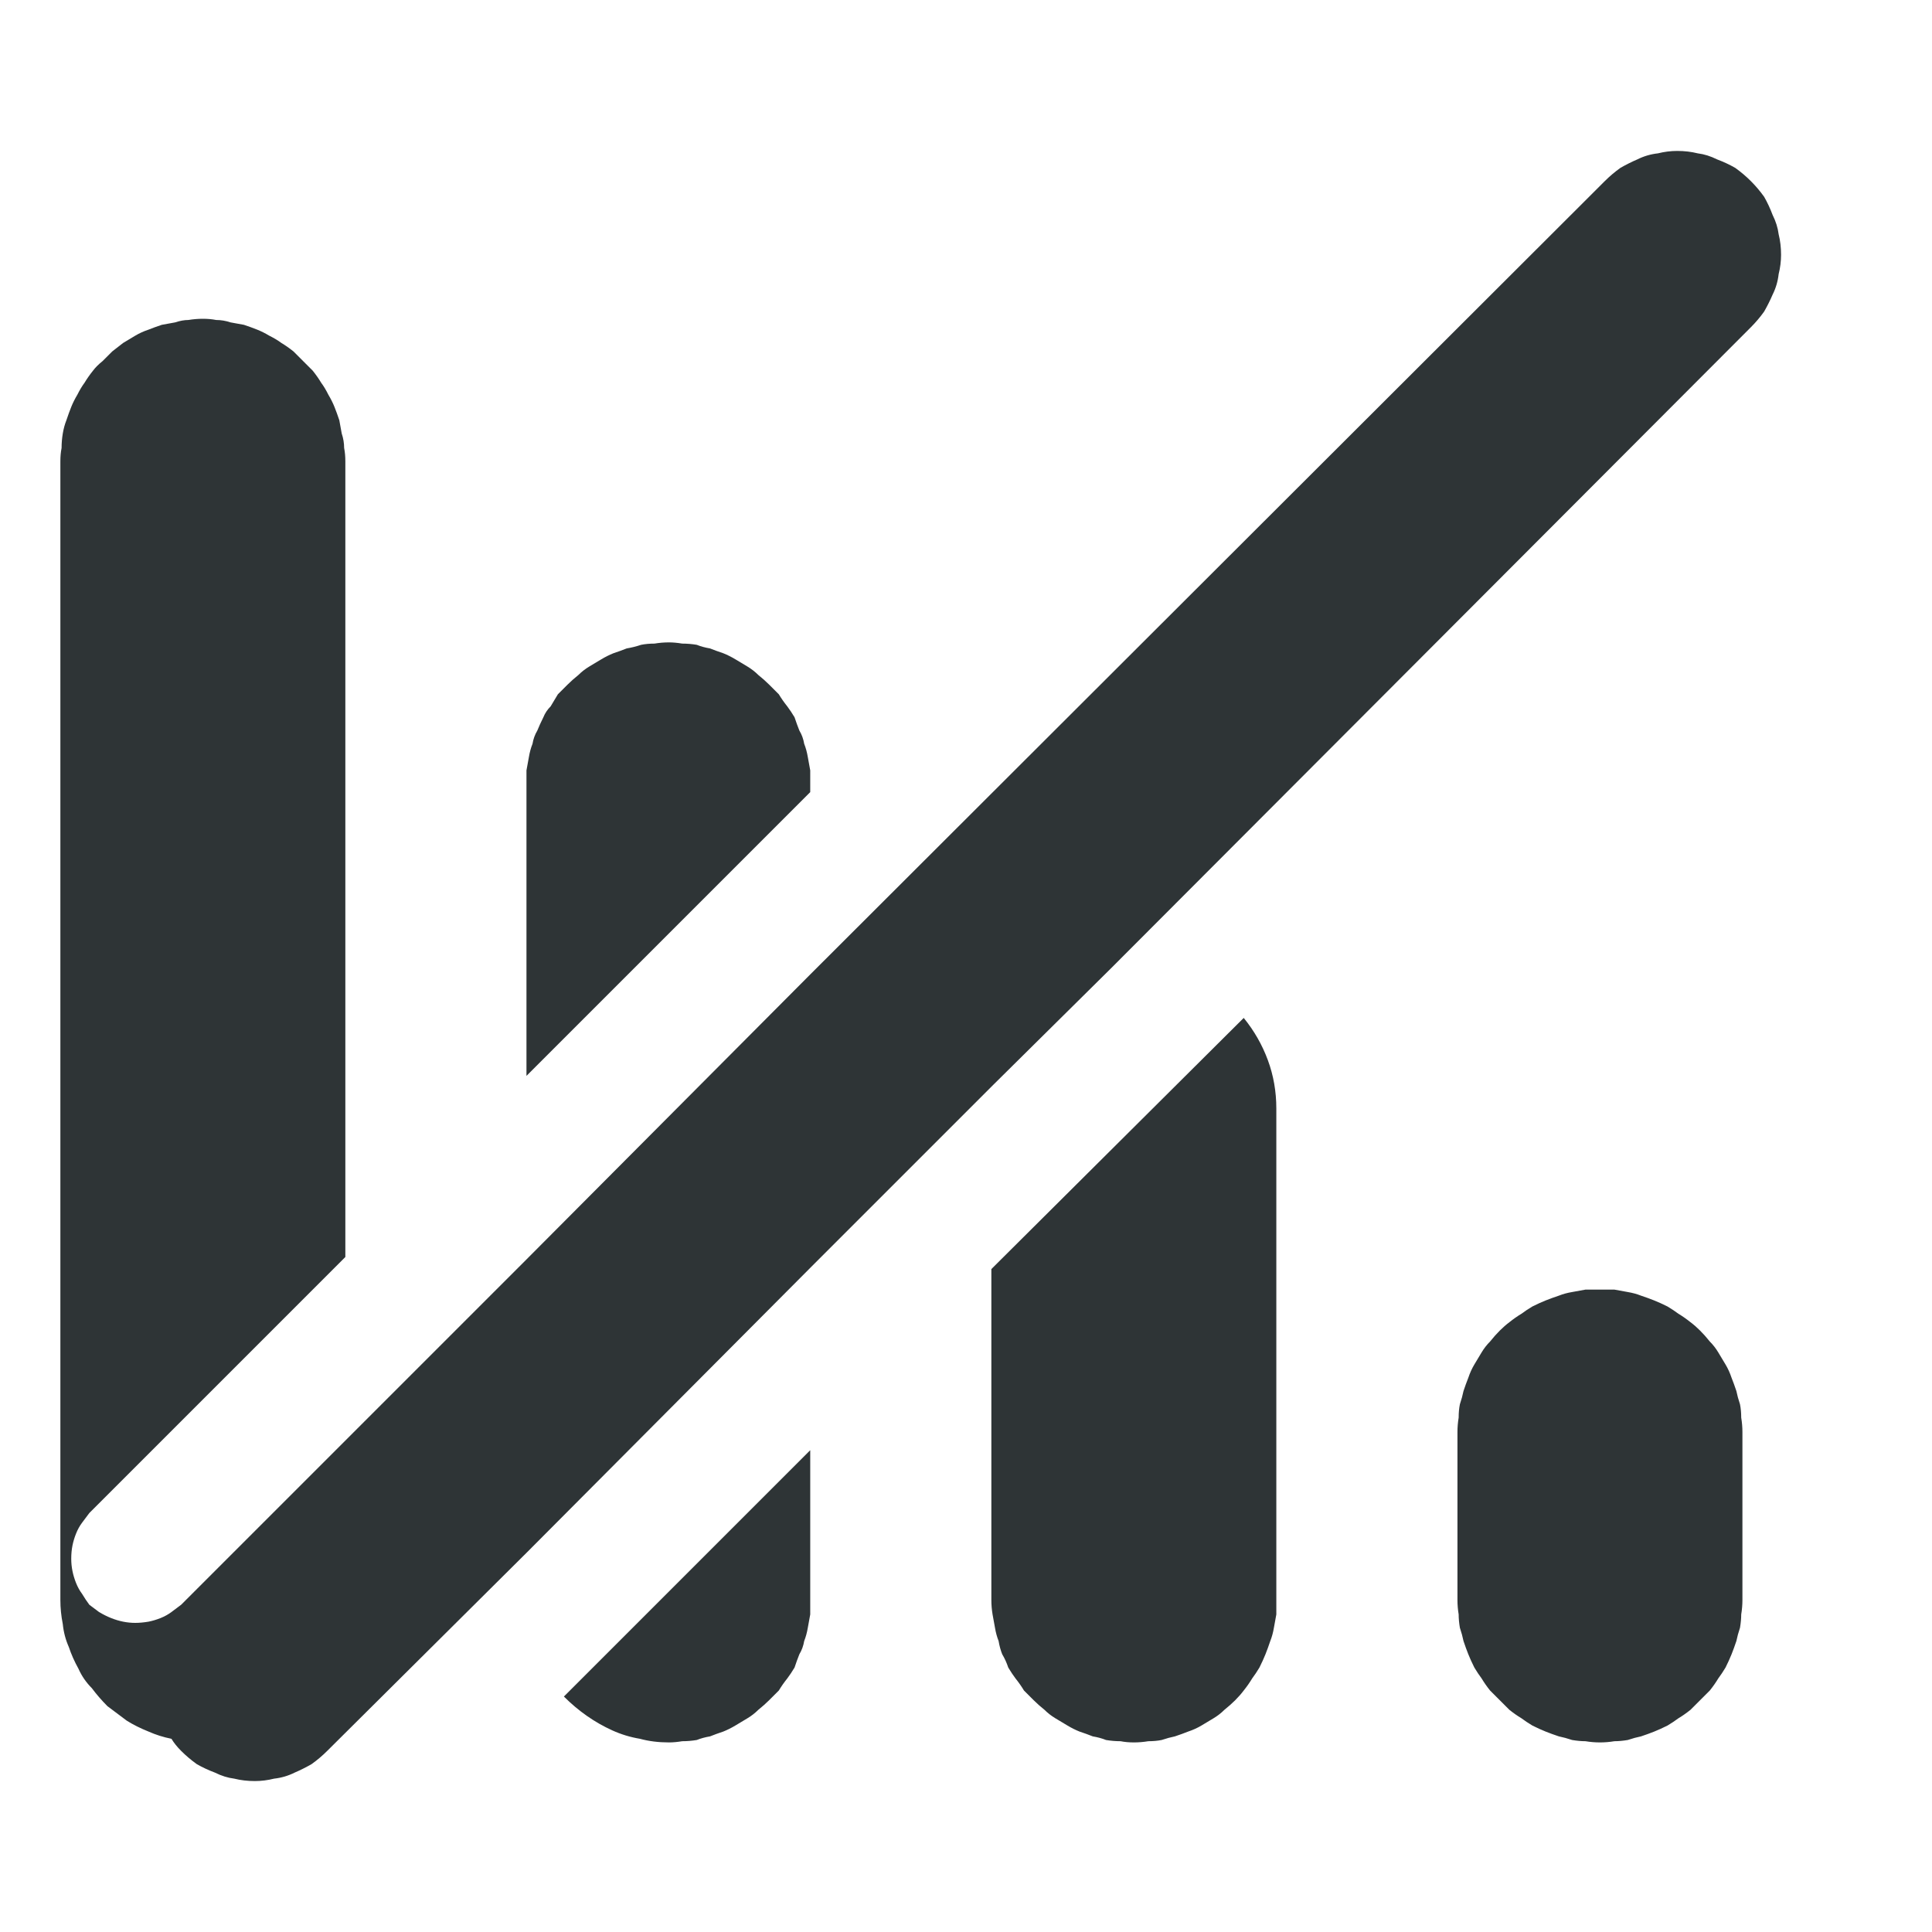
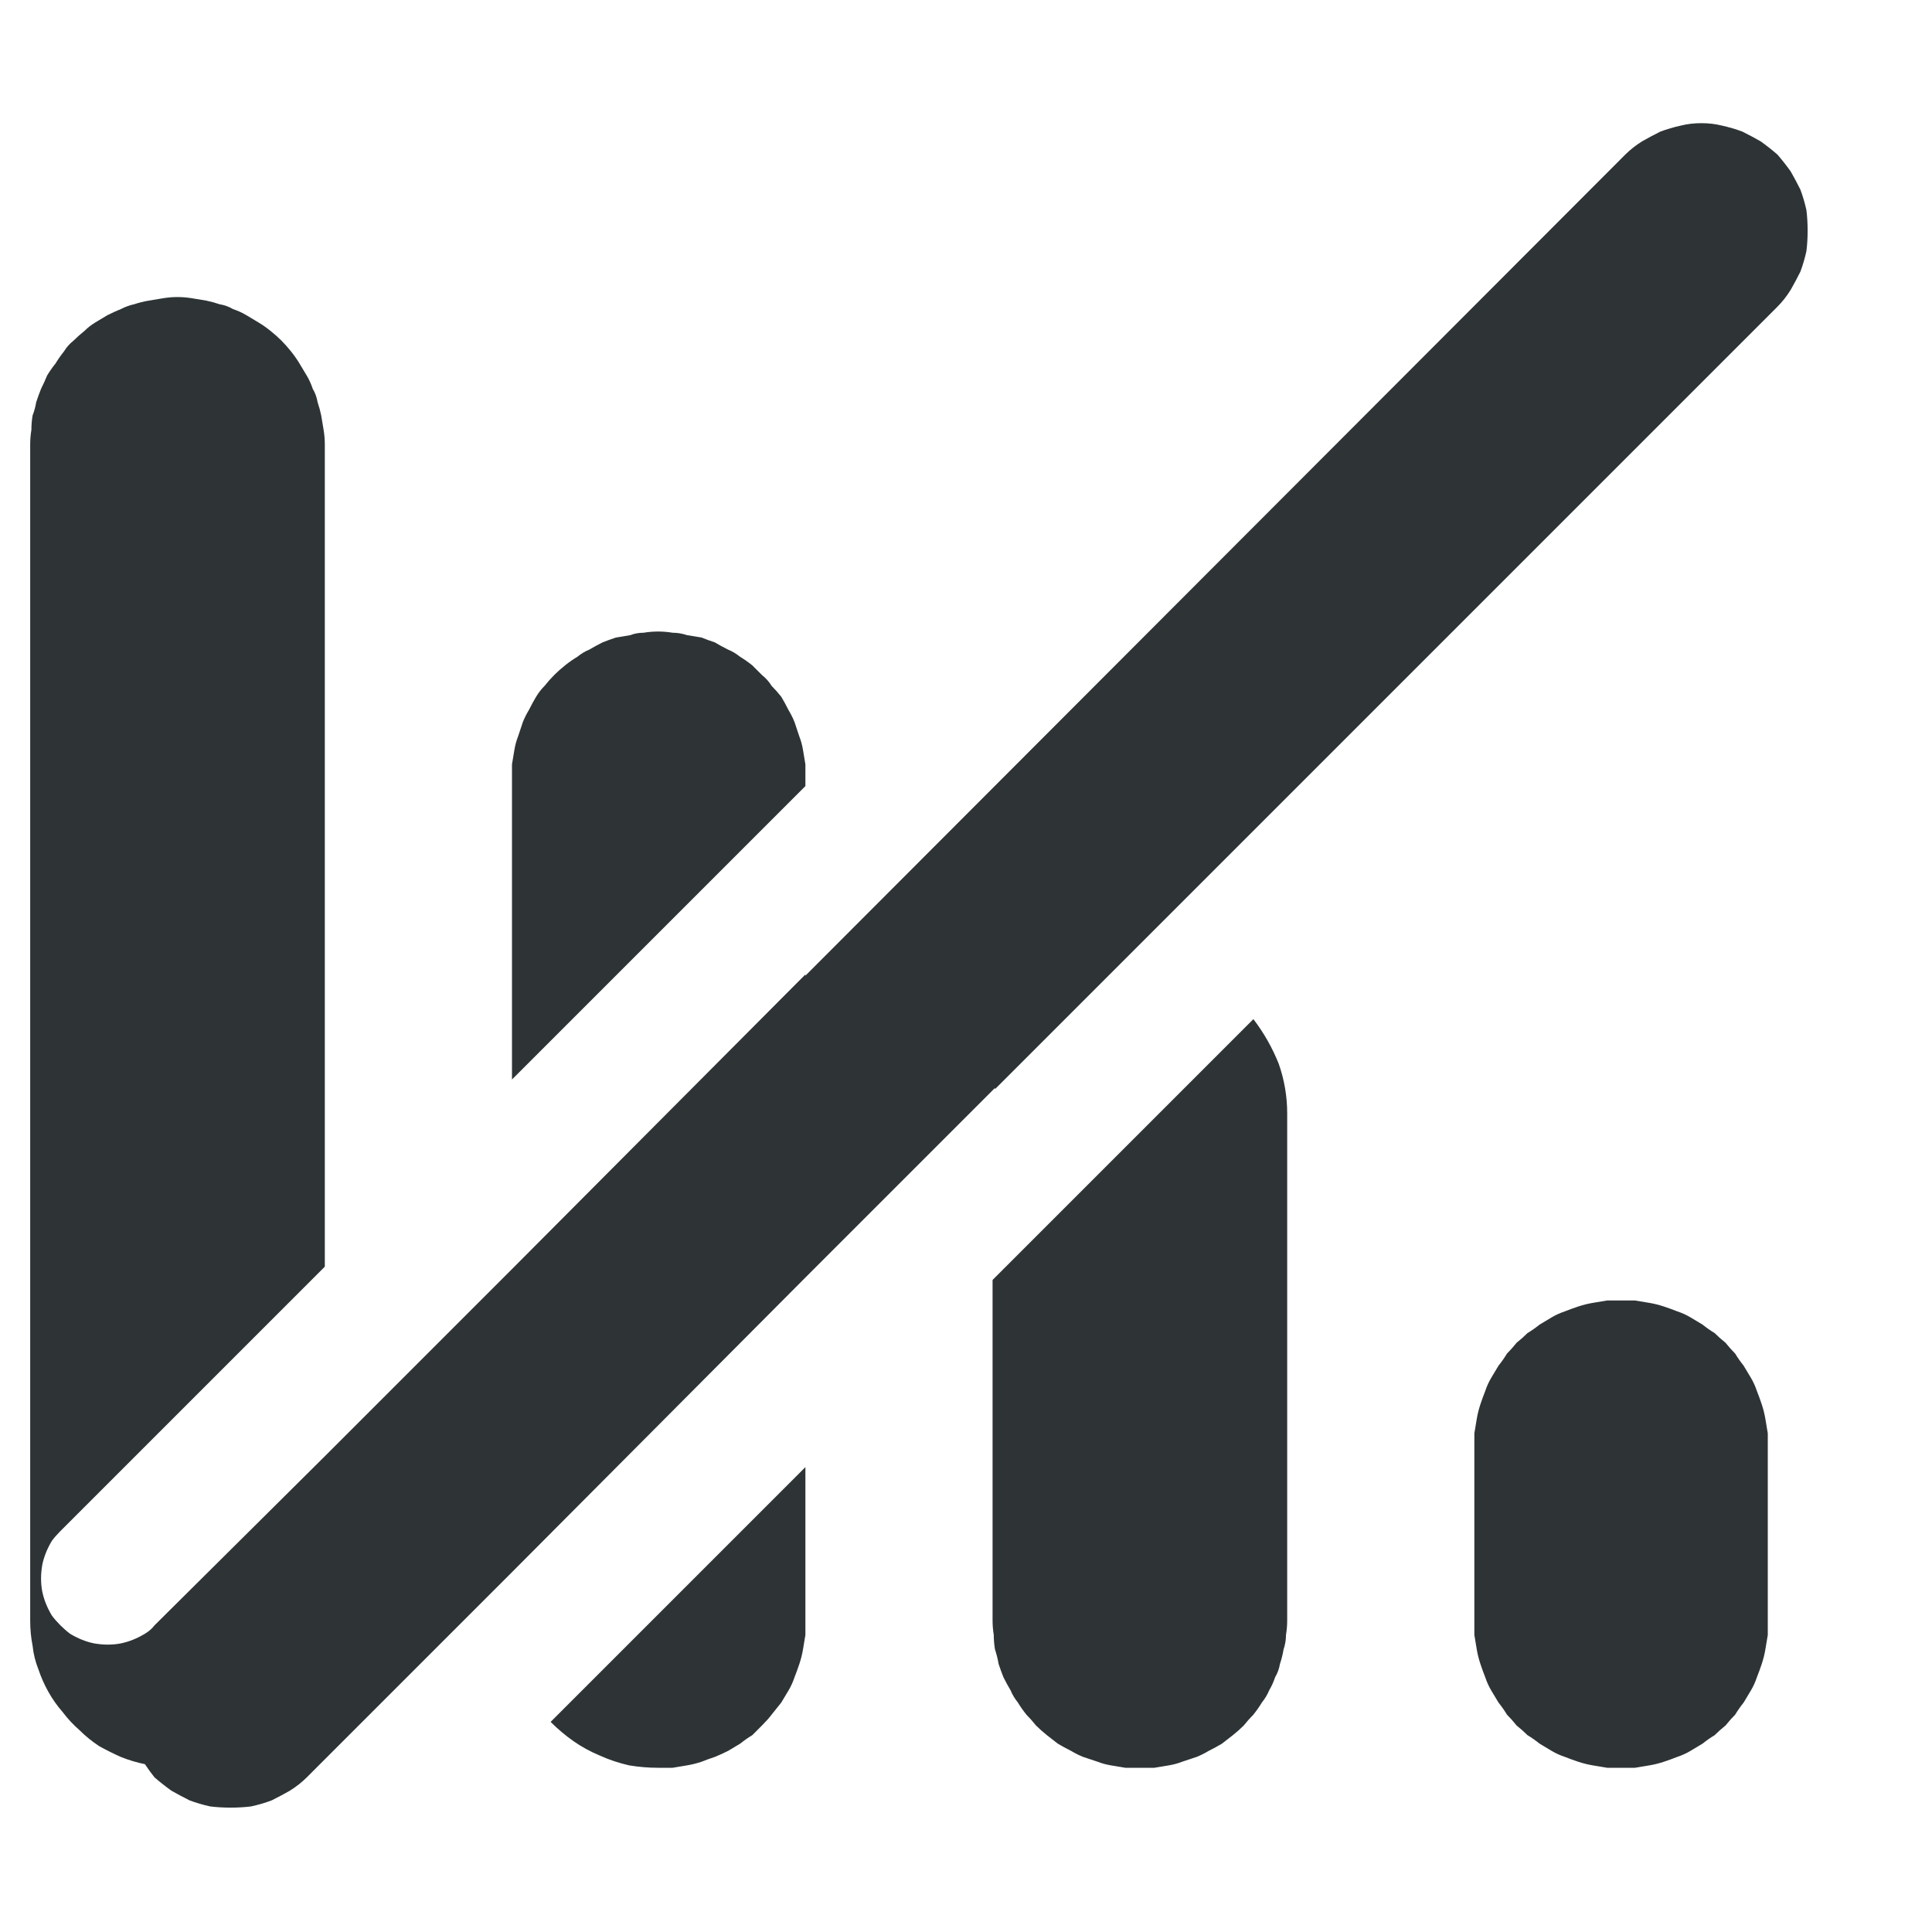
<svg xmlns="http://www.w3.org/2000/svg" width="16" height="16" viewBox="0 0 16 16" fill="#2e3436">
-   <path fill-rule="evenodd" d="M6.71 8.07L6.71 8.07L4.36 10.43L4.36 10.43L2.86 11.93L2.86 11.93L1.5 13.29Q1.46 13.32 1.42 13.35Q1.38 13.38 1.33 13.4Q1.28 13.42 1.23 13.43Q1.17 13.44 1.12 13.44Q1.07 13.44 1.02 13.43Q0.97 13.42 0.92 13.4Q0.87 13.38 0.82 13.35Q0.78 13.32 0.74 13.29Q0.71 13.25 0.68 13.2Q0.65 13.16 0.63 13.11Q0.61 13.06 0.6 13.01Q0.59 12.96 0.59 12.91Q0.59 12.85 0.6 12.8Q0.61 12.75 0.63 12.7Q0.65 12.65 0.68 12.61Q0.71 12.57 0.74 12.53L2.86 10.41L2.86 3.82Q2.86 3.76 2.85 3.71Q2.85 3.65 2.83 3.59Q2.82 3.53 2.81 3.48Q2.79 3.42 2.77 3.37Q2.75 3.32 2.72 3.27Q2.69 3.21 2.66 3.17Q2.63 3.12 2.59 3.07Q2.55 3.03 2.51 2.99Q2.47 2.95 2.43 2.91Q2.38 2.87 2.33 2.84Q2.29 2.81 2.23 2.78Q2.18 2.75 2.13 2.73Q2.08 2.71 2.02 2.69Q1.97 2.68 1.91 2.67Q1.85 2.65 1.79 2.65Q1.74 2.64 1.68 2.64Q1.62 2.64 1.56 2.65Q1.51 2.65 1.45 2.67Q1.39 2.68 1.34 2.69Q1.28 2.71 1.23 2.73Q1.17 2.75 1.12 2.78Q1.07 2.81 1.02 2.84Q0.98 2.87 0.93 2.91Q0.89 2.95 0.85 2.99Q0.8 3.03 0.77 3.07Q0.73 3.12 0.7 3.17Q0.67 3.21 0.64 3.27Q0.61 3.32 0.59 3.37Q0.57 3.42 0.55 3.48Q0.53 3.53 0.52 3.59Q0.51 3.65 0.51 3.71Q0.5 3.76 0.5 3.82L0.5 13.25Q0.5 13.35 0.52 13.45Q0.53 13.55 0.57 13.64Q0.6 13.73 0.65 13.82Q0.69 13.91 0.76 13.98Q0.82 14.06 0.89 14.13Q0.97 14.19 1.05 14.25Q1.13 14.3 1.23 14.34Q1.32 14.38 1.42 14.4Q1.45 14.45 1.5 14.5Q1.56 14.56 1.63 14.61Q1.7 14.65 1.78 14.68Q1.86 14.72 1.94 14.73Q2.02 14.75 2.11 14.75Q2.19 14.75 2.27 14.73Q2.36 14.72 2.44 14.68Q2.51 14.65 2.58 14.61Q2.65 14.56 2.71 14.5L4.36 12.86L4.36 12.86L6.71 10.5L6.71 10.5L8.23 8.98L8.23 8.98L9.2 8.02L9.2 8.02L14.5 2.71Q14.56 2.65 14.61 2.58Q14.65 2.51 14.68 2.44Q14.72 2.36 14.73 2.27Q14.75 2.19 14.75 2.11Q14.75 2.02 14.73 1.94Q14.72 1.86 14.68 1.78Q14.65 1.7 14.61 1.63Q14.56 1.56 14.5 1.5Q14.44 1.44 14.37 1.39Q14.3 1.35 14.22 1.32Q14.14 1.28 14.06 1.27Q13.98 1.25 13.89 1.25Q13.81 1.25 13.73 1.27Q13.64 1.28 13.56 1.32Q13.49 1.35 13.42 1.39Q13.35 1.44 13.29 1.5L6.71 8.07ZM8.21 10.51L10.3 8.43Q10.43 8.59 10.5 8.78Q10.57 8.97 10.57 9.18L10.57 13.25Q10.57 13.31 10.57 13.37Q10.56 13.42 10.55 13.48Q10.54 13.54 10.52 13.59Q10.5 13.65 10.48 13.7Q10.46 13.75 10.43 13.81Q10.4 13.86 10.37 13.9Q10.34 13.95 10.3 14Q10.27 14.04 10.23 14.08Q10.19 14.12 10.14 14.16Q10.1 14.2 10.05 14.23Q10 14.26 9.95 14.29Q9.9 14.32 9.84 14.34Q9.79 14.36 9.73 14.38Q9.68 14.39 9.62 14.41Q9.57 14.42 9.51 14.42Q9.45 14.43 9.39 14.43Q9.33 14.43 9.28 14.42Q9.22 14.42 9.16 14.41Q9.11 14.39 9.05 14.38Q9 14.36 8.94 14.34Q8.89 14.32 8.84 14.29Q8.79 14.26 8.74 14.23Q8.69 14.2 8.65 14.16Q8.6 14.12 8.56 14.08Q8.52 14.04 8.48 14Q8.45 13.95 8.41 13.9Q8.38 13.86 8.35 13.81Q8.33 13.75 8.3 13.7Q8.28 13.65 8.27 13.59Q8.25 13.54 8.24 13.48Q8.23 13.42 8.22 13.37Q8.21 13.31 8.21 13.25L8.21 10.51ZM6.71 12.01L6.71 13.25Q6.71 13.31 6.71 13.37Q6.7 13.42 6.69 13.48Q6.68 13.54 6.66 13.59Q6.65 13.65 6.62 13.7Q6.6 13.75 6.58 13.81Q6.55 13.86 6.52 13.9Q6.48 13.95 6.45 14Q6.41 14.04 6.37 14.08Q6.33 14.12 6.28 14.16Q6.24 14.2 6.19 14.23Q6.14 14.26 6.09 14.29Q6.04 14.32 5.99 14.34Q5.93 14.36 5.88 14.38Q5.82 14.39 5.77 14.41Q5.71 14.42 5.65 14.42Q5.59 14.43 5.54 14.43Q5.41 14.43 5.3 14.4Q5.18 14.38 5.07 14.33Q4.96 14.28 4.86 14.21Q4.76 14.14 4.67 14.05L6.71 12.01ZM4.36 6.5L4.36 8.91L6.71 6.56L6.71 6.5Q6.71 6.44 6.71 6.38Q6.7 6.33 6.69 6.27Q6.68 6.21 6.66 6.16Q6.65 6.1 6.62 6.05Q6.6 6 6.58 5.94Q6.55 5.89 6.52 5.85Q6.48 5.8 6.45 5.75Q6.41 5.71 6.37 5.67Q6.33 5.63 6.28 5.59Q6.24 5.55 6.19 5.52Q6.14 5.49 6.09 5.46Q6.04 5.43 5.99 5.41Q5.93 5.39 5.88 5.37Q5.82 5.36 5.77 5.34Q5.71 5.33 5.65 5.33Q5.59 5.32 5.54 5.32Q5.48 5.32 5.42 5.33Q5.36 5.33 5.31 5.34Q5.25 5.36 5.19 5.37Q5.14 5.39 5.08 5.41Q5.03 5.43 4.98 5.46Q4.93 5.49 4.88 5.52Q4.83 5.55 4.79 5.59Q4.74 5.63 4.7 5.67Q4.66 5.71 4.62 5.75Q4.59 5.8 4.56 5.85Q4.52 5.89 4.5 5.94Q4.47 6 4.45 6.05Q4.42 6.1 4.41 6.16Q4.39 6.21 4.38 6.27Q4.37 6.33 4.36 6.38Q4.36 6.44 4.36 6.5ZM14.43 13.25L14.43 11.86Q14.43 11.8 14.42 11.74Q14.42 11.68 14.41 11.63Q14.39 11.57 14.38 11.52Q14.36 11.46 14.34 11.41Q14.32 11.35 14.29 11.3Q14.26 11.25 14.23 11.2Q14.2 11.15 14.16 11.11Q14.12 11.06 14.08 11.02Q14.04 10.98 14 10.95Q13.95 10.91 13.9 10.88Q13.86 10.85 13.81 10.82Q13.75 10.79 13.7 10.77Q13.65 10.75 13.59 10.73Q13.54 10.71 13.48 10.7Q13.42 10.69 13.37 10.68Q13.31 10.68 13.25 10.68Q13.19 10.68 13.13 10.68Q13.08 10.69 13.02 10.7Q12.96 10.71 12.91 10.73Q12.85 10.75 12.8 10.77Q12.75 10.79 12.69 10.82Q12.64 10.85 12.6 10.88Q12.55 10.91 12.5 10.95Q12.46 10.98 12.42 11.02Q12.38 11.06 12.34 11.11Q12.3 11.15 12.27 11.2Q12.24 11.25 12.21 11.3Q12.18 11.35 12.16 11.41Q12.14 11.46 12.12 11.52Q12.11 11.57 12.09 11.63Q12.08 11.68 12.08 11.74Q12.07 11.8 12.07 11.86L12.07 13.25Q12.07 13.31 12.08 13.37Q12.08 13.42 12.09 13.48Q12.11 13.54 12.12 13.59Q12.14 13.65 12.16 13.7Q12.18 13.75 12.21 13.81Q12.24 13.86 12.27 13.9Q12.3 13.95 12.34 14Q12.38 14.04 12.42 14.08Q12.46 14.12 12.5 14.16Q12.55 14.2 12.6 14.23Q12.64 14.26 12.69 14.29Q12.75 14.32 12.8 14.34Q12.85 14.36 12.91 14.38Q12.96 14.39 13.02 14.41Q13.08 14.42 13.13 14.42Q13.19 14.43 13.25 14.43Q13.31 14.43 13.37 14.42Q13.42 14.42 13.48 14.41Q13.54 14.39 13.59 14.38Q13.65 14.36 13.7 14.34Q13.75 14.32 13.81 14.29Q13.86 14.26 13.9 14.23Q13.95 14.2 14 14.16Q14.04 14.12 14.08 14.08Q14.12 14.04 14.16 14Q14.2 13.95 14.23 13.9Q14.26 13.86 14.29 13.81Q14.32 13.75 14.34 13.7Q14.36 13.65 14.38 13.59Q14.39 13.54 14.41 13.48Q14.42 13.42 14.42 13.37Q14.43 13.31 14.43 13.25Z" />
+   <path fill-rule="evenodd" d="M6.67 8.08L6.67 8.07L4.24 10.51L4.24 10.51L2.69 12.06L2.69 12.06L1.28 13.46Q1.25 13.5 1.2 13.53Q1.15 13.56 1.1 13.58Q1.05 13.6 1 13.61Q0.95 13.62 0.89 13.62Q0.84 13.62 0.78 13.61Q0.73 13.6 0.68 13.58Q0.63 13.56 0.58 13.53Q0.54 13.5 0.5 13.46Q0.46 13.42 0.43 13.38Q0.4 13.33 0.38 13.28Q0.36 13.23 0.35 13.18Q0.34 13.13 0.34 13.07Q0.34 13.02 0.35 12.96Q0.36 12.91 0.38 12.86Q0.4 12.81 0.43 12.76Q0.46 12.72 0.5 12.68L2.69 10.49L2.69 3.68Q2.69 3.62 2.68 3.56Q2.67 3.5 2.66 3.44Q2.65 3.39 2.63 3.33Q2.62 3.27 2.59 3.22Q2.57 3.16 2.54 3.11Q2.51 3.06 2.48 3.01Q2.45 2.96 2.41 2.91Q2.37 2.86 2.33 2.82Q2.29 2.78 2.24 2.74Q2.19 2.7 2.14 2.67Q2.09 2.64 2.04 2.61Q1.99 2.58 1.93 2.56Q1.88 2.53 1.82 2.52Q1.76 2.5 1.71 2.49Q1.65 2.48 1.59 2.47Q1.53 2.46 1.47 2.46Q1.41 2.46 1.35 2.47Q1.29 2.48 1.23 2.49Q1.17 2.5 1.11 2.52Q1.06 2.53 1 2.56Q0.95 2.58 0.89 2.61Q0.84 2.64 0.79 2.67Q0.74 2.7 0.7 2.74Q0.65 2.78 0.61 2.82Q0.56 2.86 0.53 2.91Q0.49 2.96 0.46 3.01Q0.42 3.06 0.39 3.11Q0.37 3.16 0.34 3.22Q0.32 3.27 0.3 3.33Q0.29 3.39 0.27 3.44Q0.26 3.5 0.26 3.56Q0.25 3.62 0.25 3.68L0.25 13.42Q0.25 13.53 0.27 13.63Q0.28 13.73 0.32 13.83Q0.35 13.92 0.4 14.01Q0.45 14.1 0.52 14.18Q0.58 14.26 0.66 14.33Q0.73 14.4 0.82 14.46Q0.91 14.51 1 14.55Q1.1 14.59 1.2 14.61Q1.24 14.67 1.28 14.72Q1.35 14.78 1.42 14.83Q1.49 14.87 1.57 14.91Q1.65 14.94 1.74 14.96Q1.82 14.97 1.91 14.97Q2 14.97 2.08 14.96Q2.17 14.94 2.25 14.91Q2.33 14.87 2.4 14.83Q2.48 14.78 2.54 14.72L4.24 13.02L4.24 13.02L6.67 10.58L6.67 10.58L8.24 9.01L8.24 9.02L9.24 8.02L9.24 8.02L14.72 2.54Q14.78 2.48 14.83 2.4Q14.87 2.33 14.91 2.25Q14.94 2.17 14.96 2.08Q14.97 2 14.97 1.91Q14.97 1.82 14.96 1.74Q14.94 1.65 14.91 1.57Q14.87 1.49 14.83 1.42Q14.78 1.35 14.72 1.28Q14.65 1.22 14.58 1.17Q14.51 1.13 14.43 1.09Q14.35 1.06 14.26 1.04Q14.18 1.02 14.09 1.02Q14 1.02 13.92 1.04Q13.83 1.06 13.75 1.09Q13.67 1.13 13.6 1.17Q13.52 1.22 13.46 1.28L6.67 8.08ZM8.22 10.6L10.38 8.44Q10.51 8.61 10.59 8.81Q10.66 9.01 10.66 9.22L10.66 13.42Q10.66 13.48 10.65 13.54Q10.65 13.6 10.63 13.66Q10.62 13.72 10.6 13.78Q10.59 13.84 10.56 13.89Q10.54 13.95 10.51 14Q10.49 14.05 10.45 14.1Q10.42 14.15 10.38 14.2Q10.34 14.24 10.3 14.29Q10.26 14.33 10.21 14.37Q10.17 14.4 10.12 14.44Q10.07 14.47 10.01 14.5Q9.96 14.53 9.91 14.55Q9.85 14.57 9.79 14.59Q9.74 14.61 9.68 14.62Q9.62 14.63 9.56 14.64Q9.5 14.64 9.44 14.64Q9.38 14.64 9.32 14.64Q9.26 14.63 9.2 14.62Q9.14 14.61 9.09 14.59Q9.03 14.57 8.97 14.55Q8.92 14.53 8.87 14.5Q8.81 14.47 8.76 14.44Q8.71 14.4 8.67 14.37Q8.62 14.33 8.58 14.29Q8.54 14.24 8.5 14.2Q8.46 14.15 8.43 14.1Q8.39 14.05 8.37 14Q8.34 13.95 8.31 13.89Q8.29 13.84 8.27 13.78Q8.26 13.72 8.24 13.66Q8.23 13.6 8.23 13.54Q8.22 13.48 8.22 13.42L8.22 10.6ZM6.67 12.15L6.67 13.42Q6.67 13.48 6.67 13.54Q6.66 13.6 6.65 13.66Q6.64 13.72 6.62 13.78Q6.6 13.84 6.58 13.89Q6.56 13.95 6.53 14Q6.5 14.05 6.47 14.1Q6.43 14.15 6.39 14.2Q6.36 14.24 6.31 14.29Q6.27 14.33 6.23 14.37Q6.18 14.4 6.13 14.44Q6.08 14.47 6.03 14.5Q5.97 14.53 5.92 14.55Q5.86 14.57 5.81 14.59Q5.75 14.61 5.69 14.62Q5.63 14.63 5.57 14.64Q5.51 14.64 5.45 14.64Q5.33 14.64 5.21 14.62Q5.08 14.59 4.97 14.54Q4.85 14.49 4.75 14.42Q4.65 14.35 4.56 14.26L6.67 12.15ZM4.24 6.45L4.24 8.94L6.67 6.51L6.67 6.45Q6.67 6.39 6.67 6.33Q6.66 6.27 6.65 6.21Q6.64 6.15 6.62 6.1Q6.6 6.04 6.58 5.98Q6.56 5.93 6.53 5.88Q6.5 5.82 6.47 5.77Q6.43 5.72 6.39 5.68Q6.36 5.63 6.31 5.59Q6.27 5.55 6.23 5.51Q6.18 5.47 6.13 5.44Q6.08 5.4 6.03 5.38Q5.97 5.35 5.92 5.32Q5.86 5.3 5.81 5.28Q5.75 5.27 5.69 5.26Q5.63 5.24 5.57 5.24Q5.51 5.23 5.45 5.23Q5.39 5.23 5.33 5.24Q5.27 5.24 5.22 5.26Q5.16 5.27 5.1 5.28Q5.04 5.3 4.99 5.32Q4.93 5.35 4.88 5.38Q4.83 5.4 4.78 5.44Q4.73 5.47 4.68 5.51Q4.63 5.55 4.59 5.59Q4.55 5.63 4.51 5.68Q4.47 5.72 4.44 5.77Q4.41 5.82 4.38 5.88Q4.35 5.93 4.33 5.98Q4.31 6.04 4.29 6.1Q4.27 6.15 4.26 6.21Q4.25 6.27 4.24 6.33Q4.24 6.39 4.24 6.45ZM14.64 13.42L14.64 11.99Q14.64 11.93 14.64 11.87Q14.63 11.81 14.62 11.75Q14.61 11.69 14.59 11.63Q14.57 11.57 14.55 11.52Q14.53 11.46 14.5 11.41Q14.47 11.36 14.44 11.31Q14.4 11.26 14.37 11.21Q14.33 11.17 14.29 11.12Q14.24 11.08 14.2 11.04Q14.15 11.01 14.1 10.97Q14.05 10.94 14 10.91Q13.95 10.88 13.89 10.86Q13.84 10.84 13.78 10.82Q13.72 10.8 13.66 10.79Q13.6 10.78 13.54 10.77Q13.48 10.77 13.43 10.77Q13.37 10.77 13.31 10.77Q13.25 10.78 13.19 10.79Q13.13 10.8 13.07 10.82Q13.01 10.84 12.96 10.86Q12.9 10.88 12.85 10.91Q12.8 10.94 12.75 10.97Q12.7 11.01 12.65 11.04Q12.61 11.08 12.56 11.12Q12.52 11.17 12.48 11.21Q12.45 11.26 12.41 11.31Q12.38 11.36 12.35 11.41Q12.32 11.46 12.3 11.52Q12.28 11.57 12.26 11.63Q12.24 11.69 12.23 11.75Q12.22 11.81 12.21 11.87Q12.21 11.93 12.21 11.99L12.21 13.42Q12.21 13.48 12.21 13.54Q12.22 13.6 12.23 13.66Q12.24 13.72 12.26 13.78Q12.28 13.84 12.3 13.89Q12.32 13.95 12.35 14Q12.38 14.05 12.41 14.1Q12.45 14.15 12.48 14.2Q12.52 14.24 12.56 14.29Q12.61 14.33 12.65 14.37Q12.7 14.4 12.75 14.44Q12.8 14.47 12.85 14.5Q12.9 14.53 12.96 14.55Q13.01 14.57 13.07 14.59Q13.13 14.61 13.19 14.62Q13.25 14.63 13.31 14.64Q13.37 14.64 13.43 14.64Q13.48 14.64 13.54 14.64Q13.6 14.63 13.66 14.62Q13.72 14.61 13.78 14.59Q13.84 14.57 13.89 14.55Q13.95 14.53 14 14.5Q14.05 14.47 14.1 14.44Q14.15 14.4 14.2 14.37Q14.24 14.33 14.29 14.29Q14.33 14.24 14.37 14.2Q14.4 14.15 14.44 14.1Q14.47 14.05 14.5 14Q14.53 13.95 14.55 13.89Q14.57 13.84 14.59 13.78Q14.61 13.72 14.62 13.66Q14.63 13.6 14.64 13.54Q14.64 13.48 14.64 13.42Z" />
</svg>
